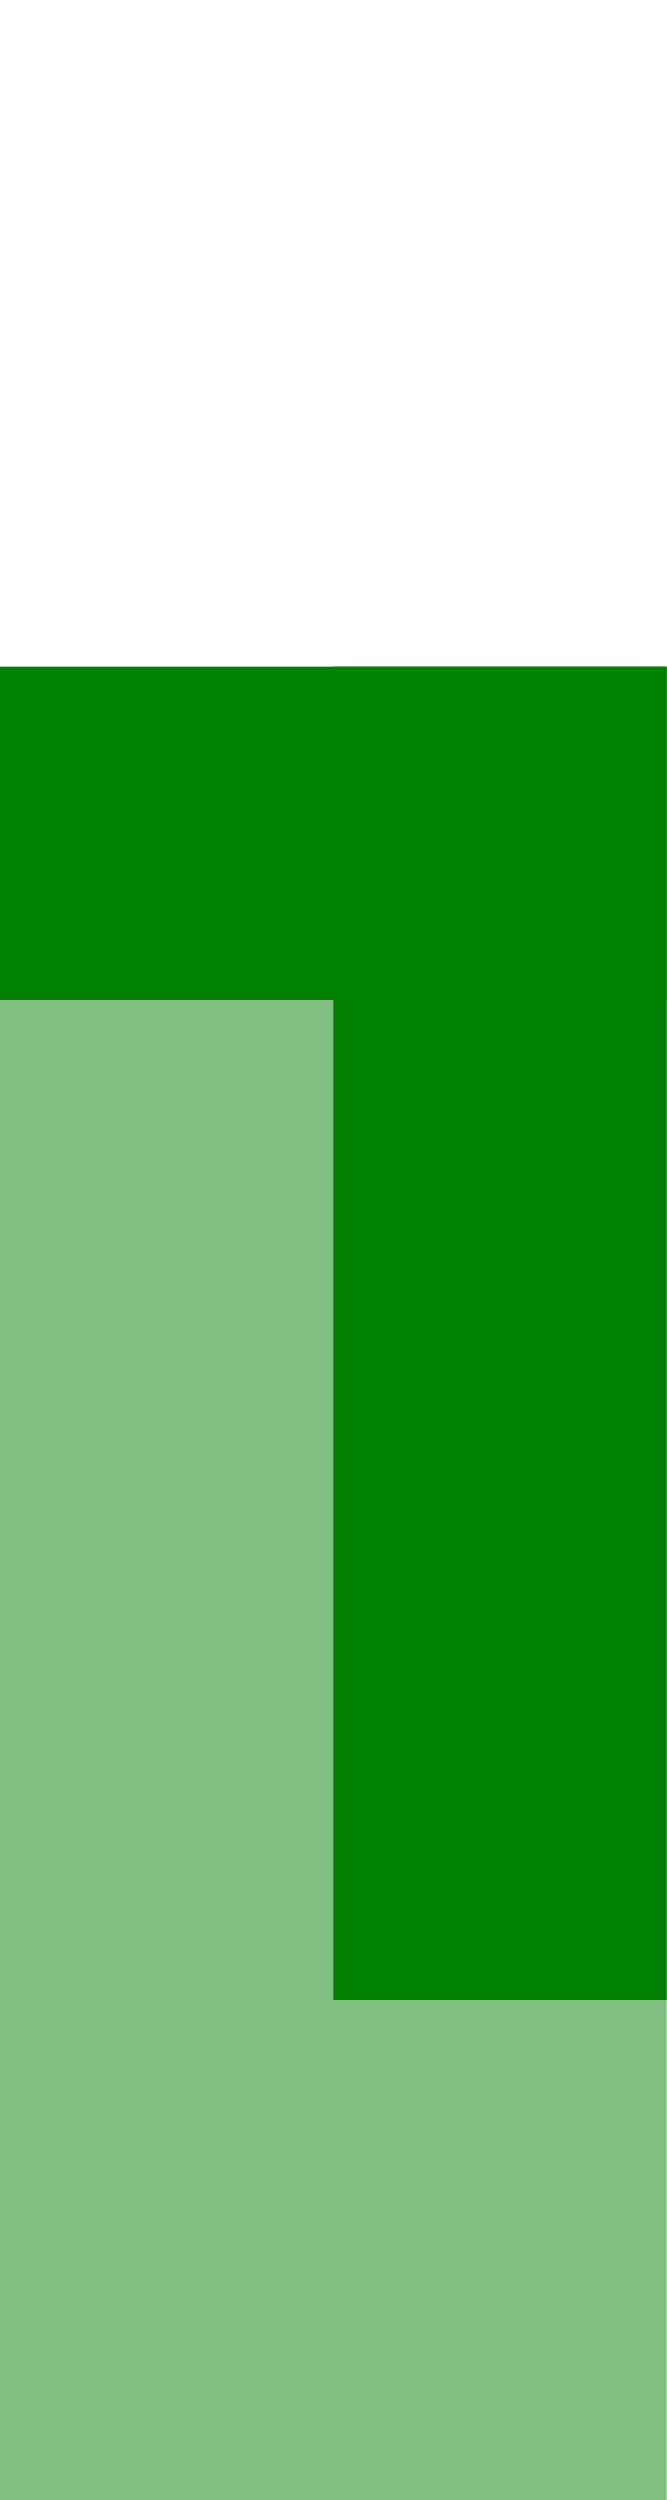
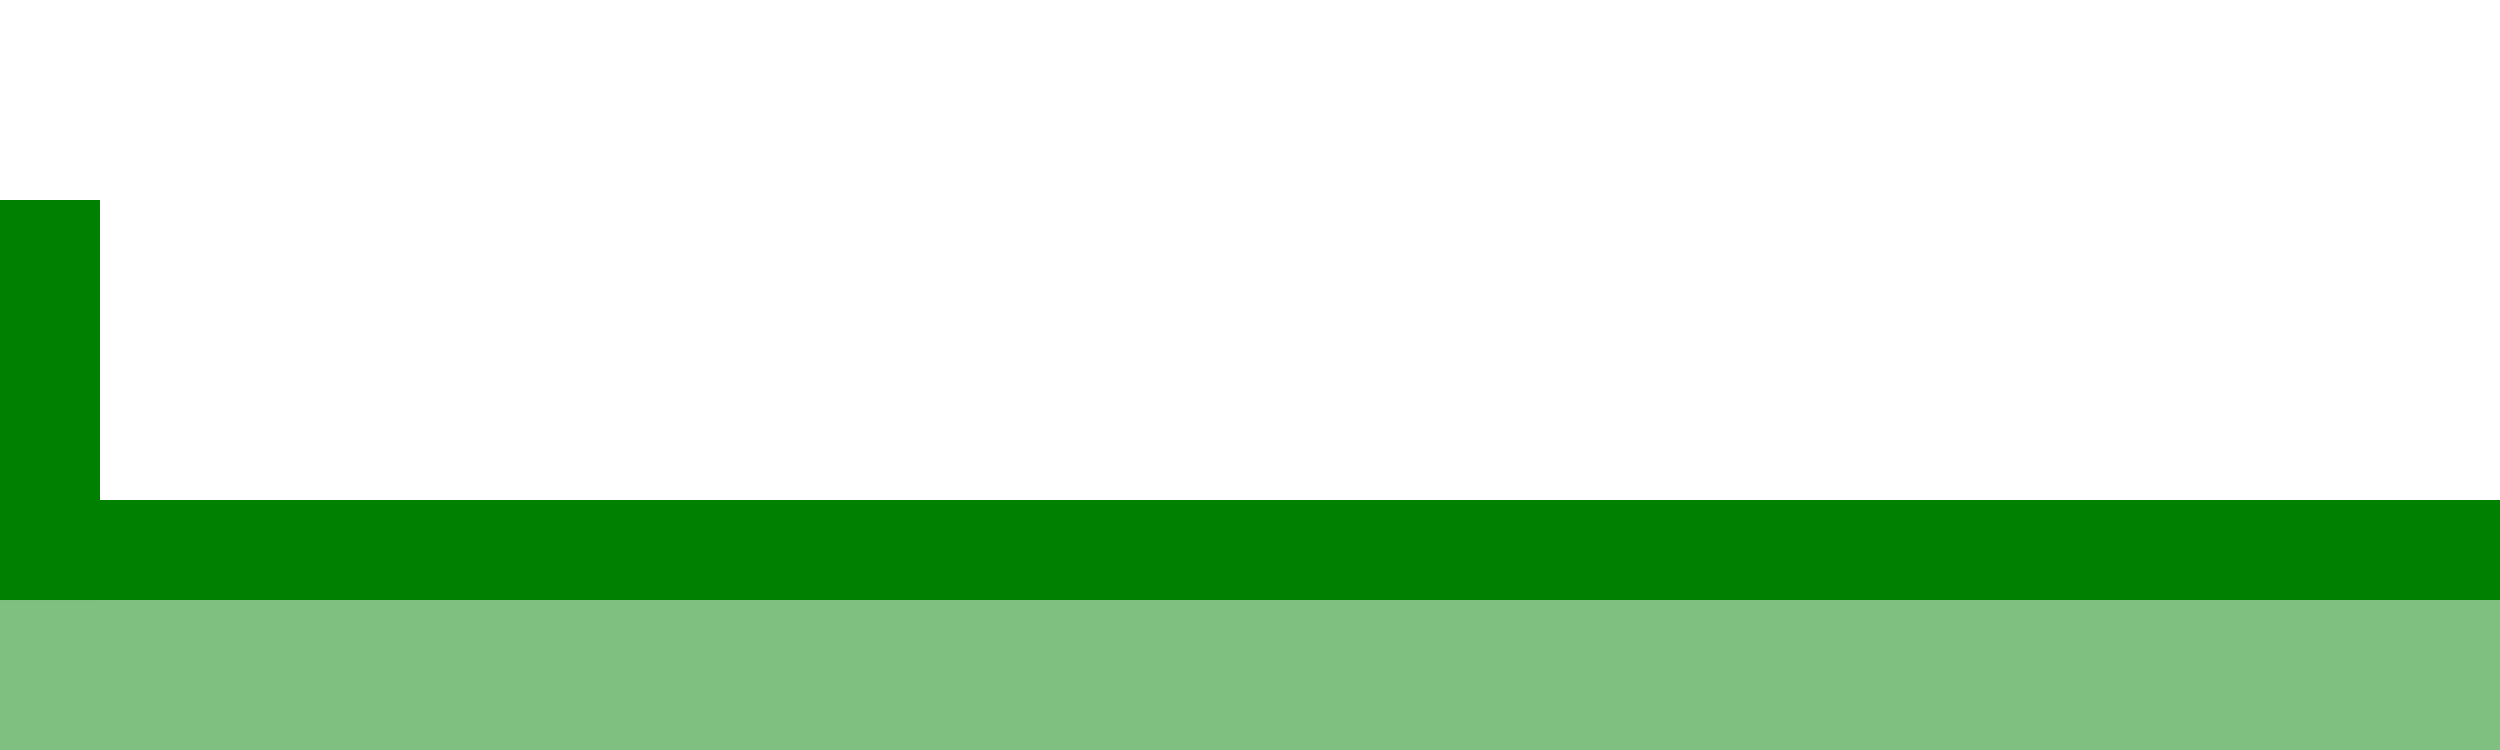
- <svg xmlns="http://www.w3.org/2000/svg" width="8mm" height="30mm" viewBox="0 0 8 30" version="1.1" id="svg3873" xml:space="preserve">
-   <defs id="defs3870" />
-   <g id="layer1" transform="translate(-129.5,-58.635)">
-     <rect style="display:inline;opacity:0.502;fill:#008000;fill-opacity:1;stroke-width:0;paint-order:markers stroke fill" id="rect4736" width="8" height="18" x="129.5" y="70.635" />
-     <path style="display:inline;fill:#008000;stroke-width:0;paint-order:markers stroke fill" d="m 129.5,66.635 h 8 v 4 h -8 z" id="path11296" />
-     <path style="display:inline;fill:#008000;stroke-width:0;paint-order:markers stroke fill" d="m 133.5,66.635 h 4 v 16 h -4 z" id="rect9073" />
+ <svg xmlns="http://www.w3.org/2000/svg" width="100mm" height="30mm" viewBox="0 0 100 30" version="1.1" id="svg5" xml:space="preserve">
+   <defs id="defs2" />
+   <g id="layer1" transform="translate(-83.14536,-42.29566)">
+     <rect style="opacity:0.502;fill:#008000;fill-opacity:1;stroke-width:0;paint-order:markers stroke fill" id="rect4867" width="100" height="8" x="83.145" y="64.296" />
+     <rect style="fill:#008000;fill-opacity:1;stroke:#758eff;stroke-width:0;paint-order:markers stroke fill" id="rect34400" width="100" height="4" x="83.145" y="62.296" />
+     <rect style="fill:#008000;fill-opacity:1;stroke:#758eff;stroke-width:0;paint-order:markers stroke fill" id="rect34402" width="4" height="16" x="83.145" y="50.296" />
  </g>
</svg>
